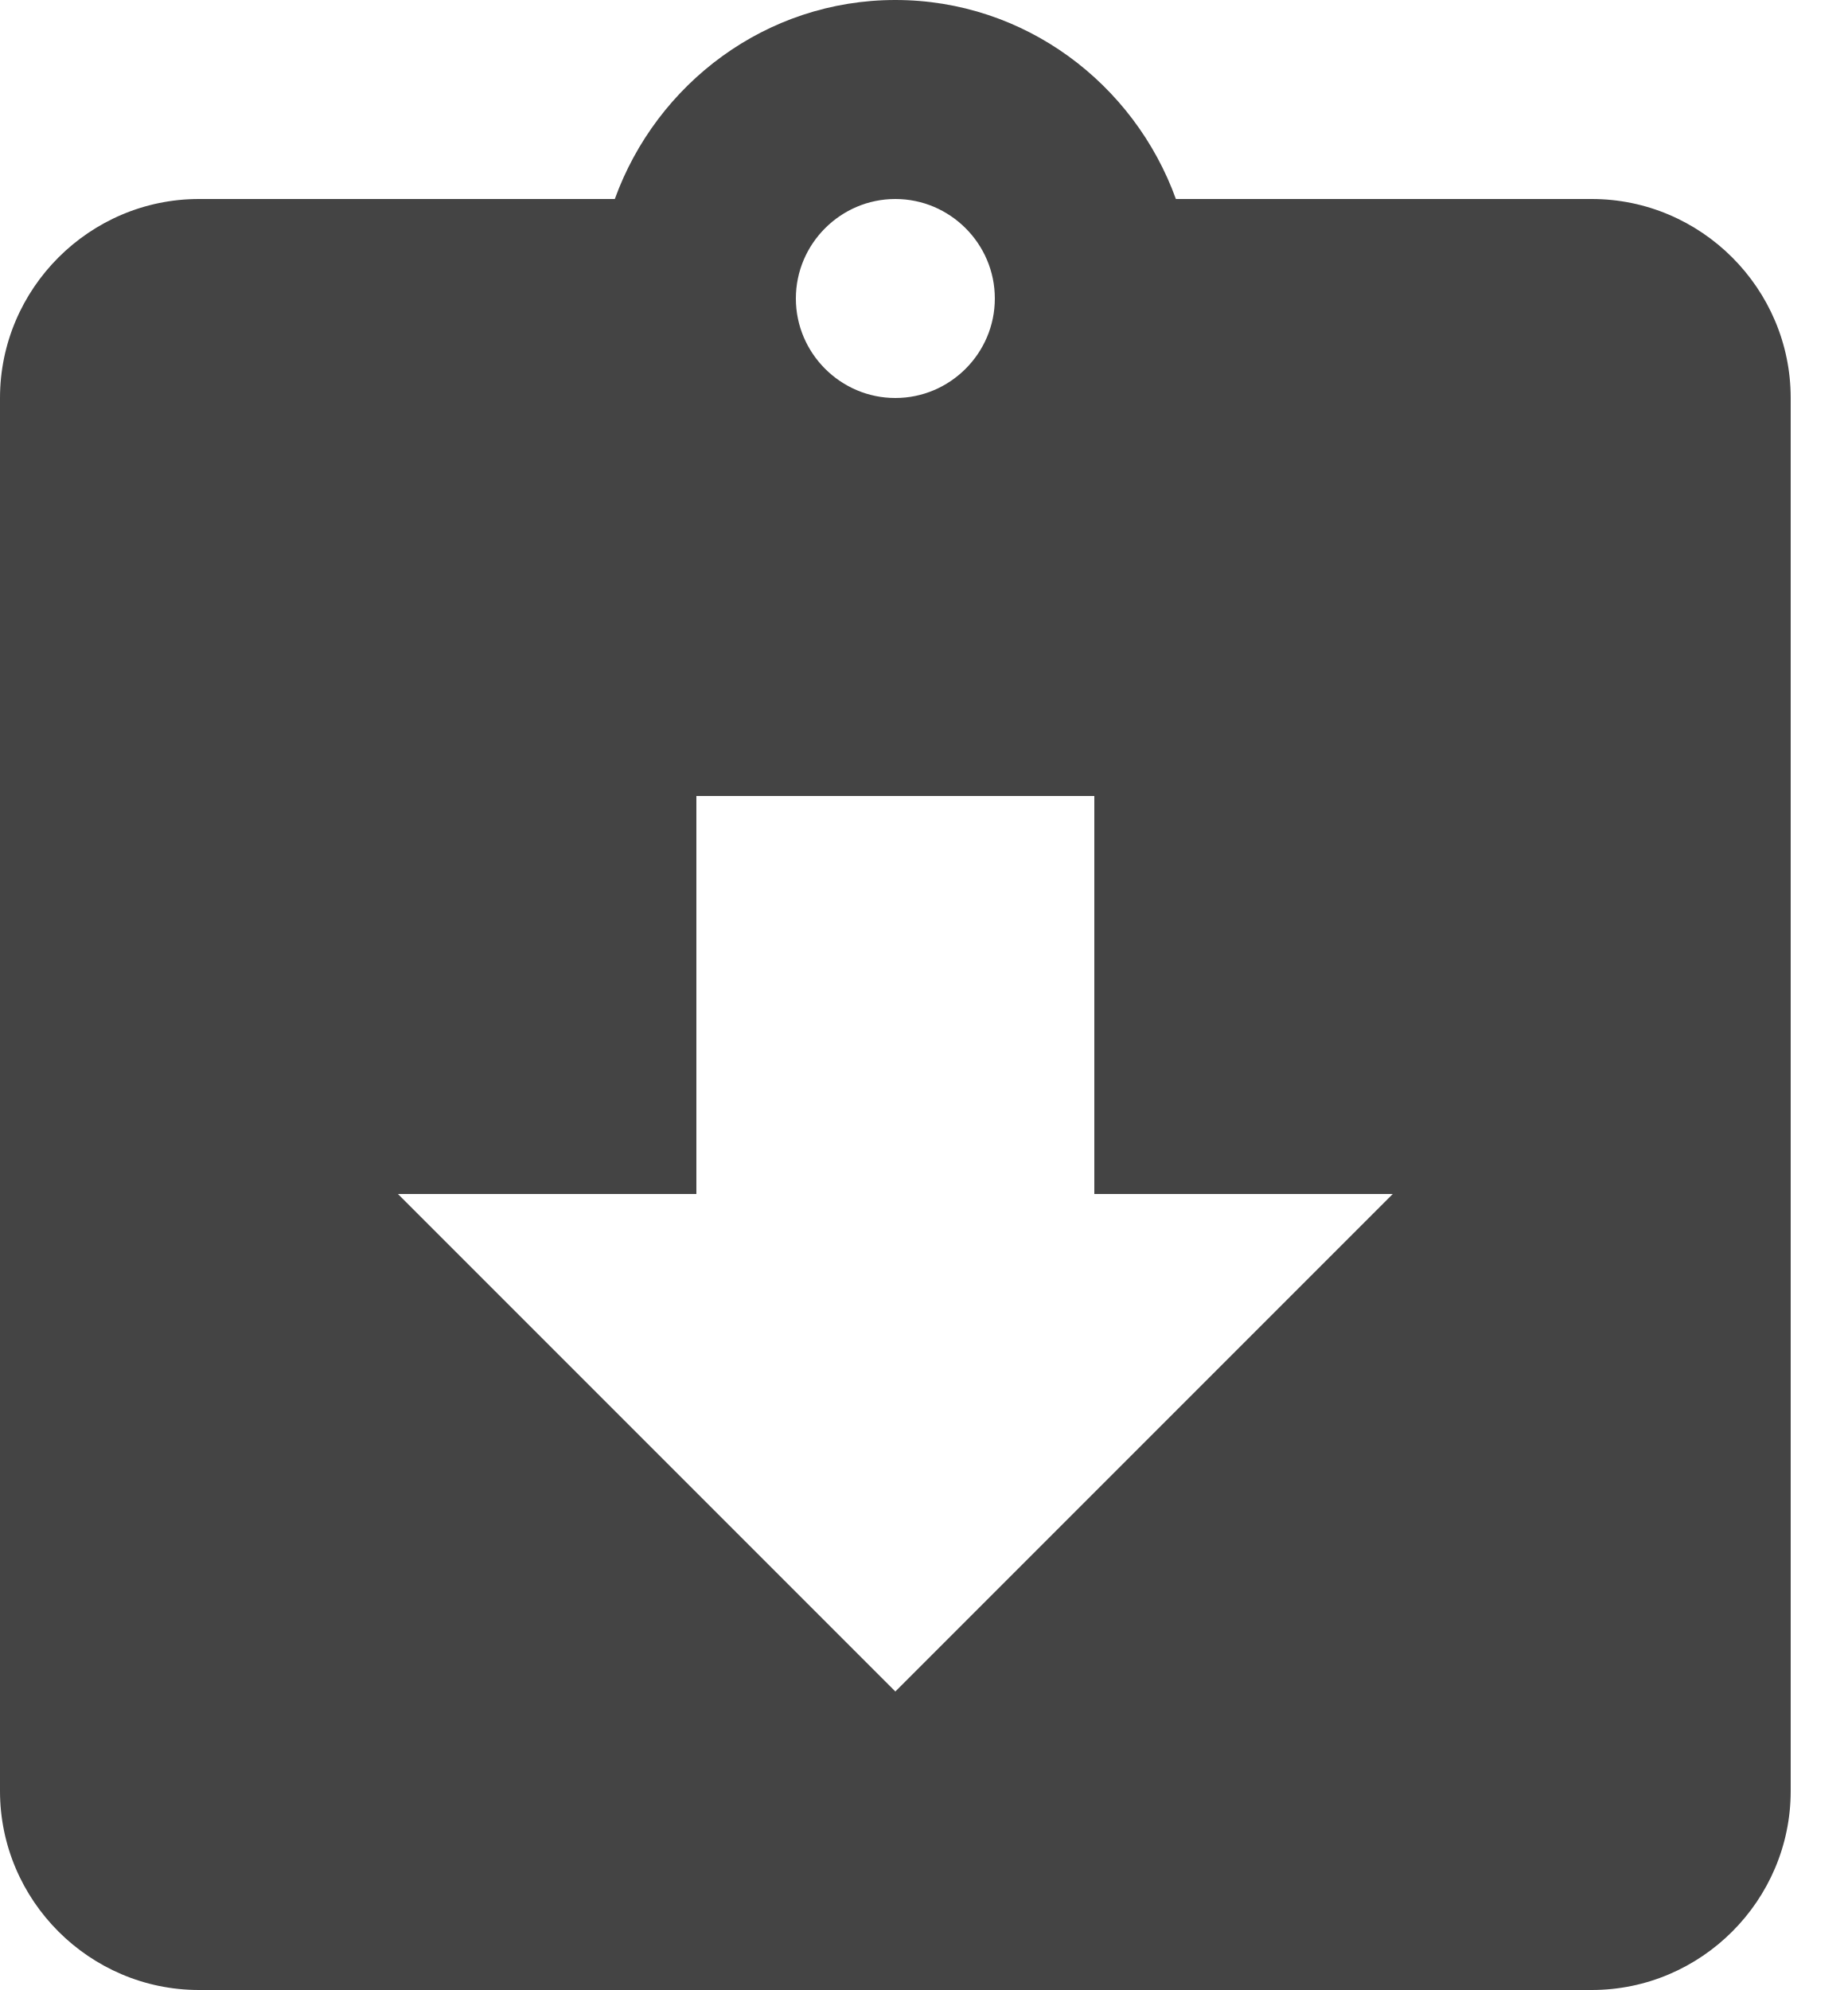
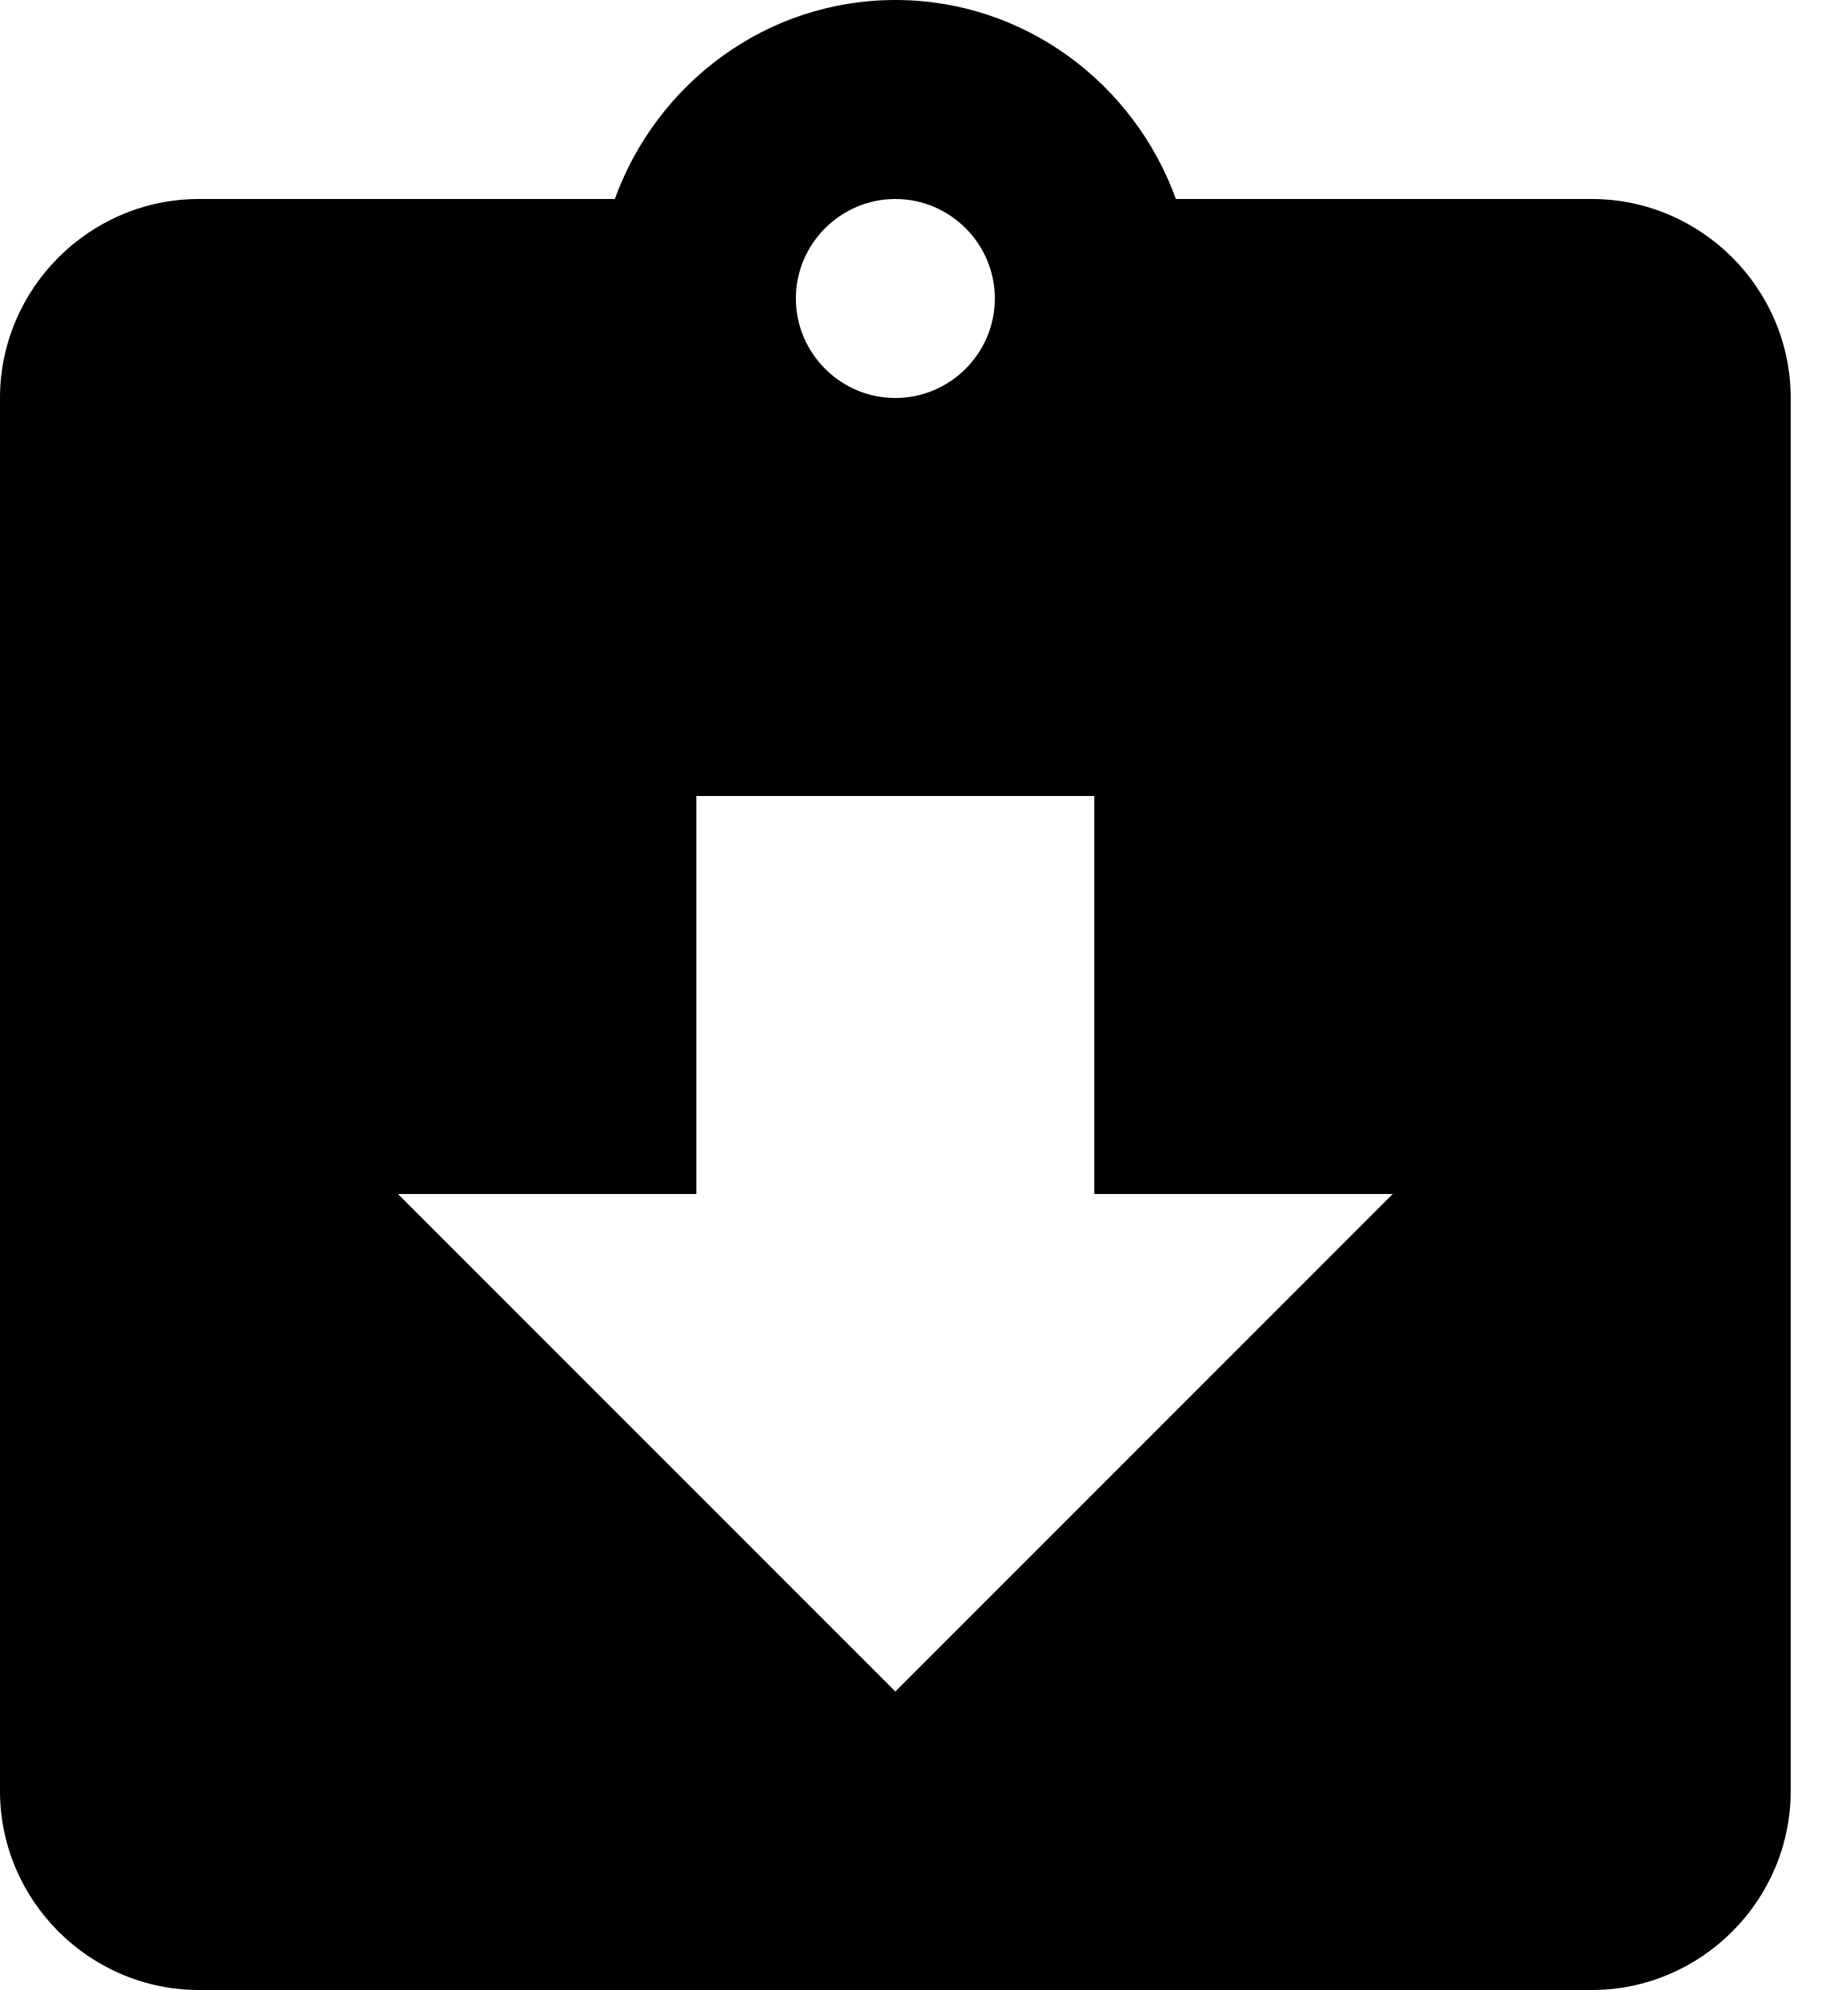
<svg xmlns="http://www.w3.org/2000/svg" width="13" height="14" viewBox="0 0 13 14" version="1.1">
  <g id="Canvas" fill="none">
    <g id="ic_assignment_returned_24px">
      <g id="Group">
        <g id="Vector">
-           <path d="M 11.2 1.4L 8.274 1.4C 7.98 0.588 7.21 0 6.3 0C 5.39 0 4.62 0.588 4.326 1.4L 1.4 1.4C 0.63 1.4 0 2.03 0 2.8L 0 12.6C 0 13.37 0.63 14 1.4 14L 11.2 14C 11.97 14 12.6 13.37 12.6 12.6L 12.6 2.8C 12.6 2.03 11.97 1.4 11.2 1.4ZM 6.3 1.4C 6.685 1.4 7 1.715 7 2.1C 7 2.485 6.685 2.8 6.3 2.8C 5.915 2.8 5.6 2.485 5.6 2.1C 5.6 1.715 5.915 1.4 6.3 1.4ZM 6.3 11.9L 2.8 8.4L 4.9 8.4L 4.9 5.6L 7.7 5.6L 7.7 8.4L 9.8 8.4L 6.3 11.9Z" fill="#444444" />
+           <path d="M 11.2 1.4L 8.274 1.4C 7.98 0.588 7.21 0 6.3 0C 5.39 0 4.62 0.588 4.326 1.4L 1.4 1.4C 0.63 1.4 0 2.03 0 2.8L 0 12.6C 0 13.37 0.63 14 1.4 14L 11.2 14C 11.97 14 12.6 13.37 12.6 12.6L 12.6 2.8C 12.6 2.03 11.97 1.4 11.2 1.4ZM 6.3 1.4C 6.685 1.4 7 1.715 7 2.1C 7 2.485 6.685 2.8 6.3 2.8C 5.915 2.8 5.6 2.485 5.6 2.1C 5.6 1.715 5.915 1.4 6.3 1.4ZM 6.3 11.9L 2.8 8.4L 4.9 8.4L 4.9 5.6L 7.7 5.6L 7.7 8.4L 9.8 8.4L 6.3 11.9Z" fill="#000000" />
        </g>
      </g>
    </g>
  </g>
</svg>
